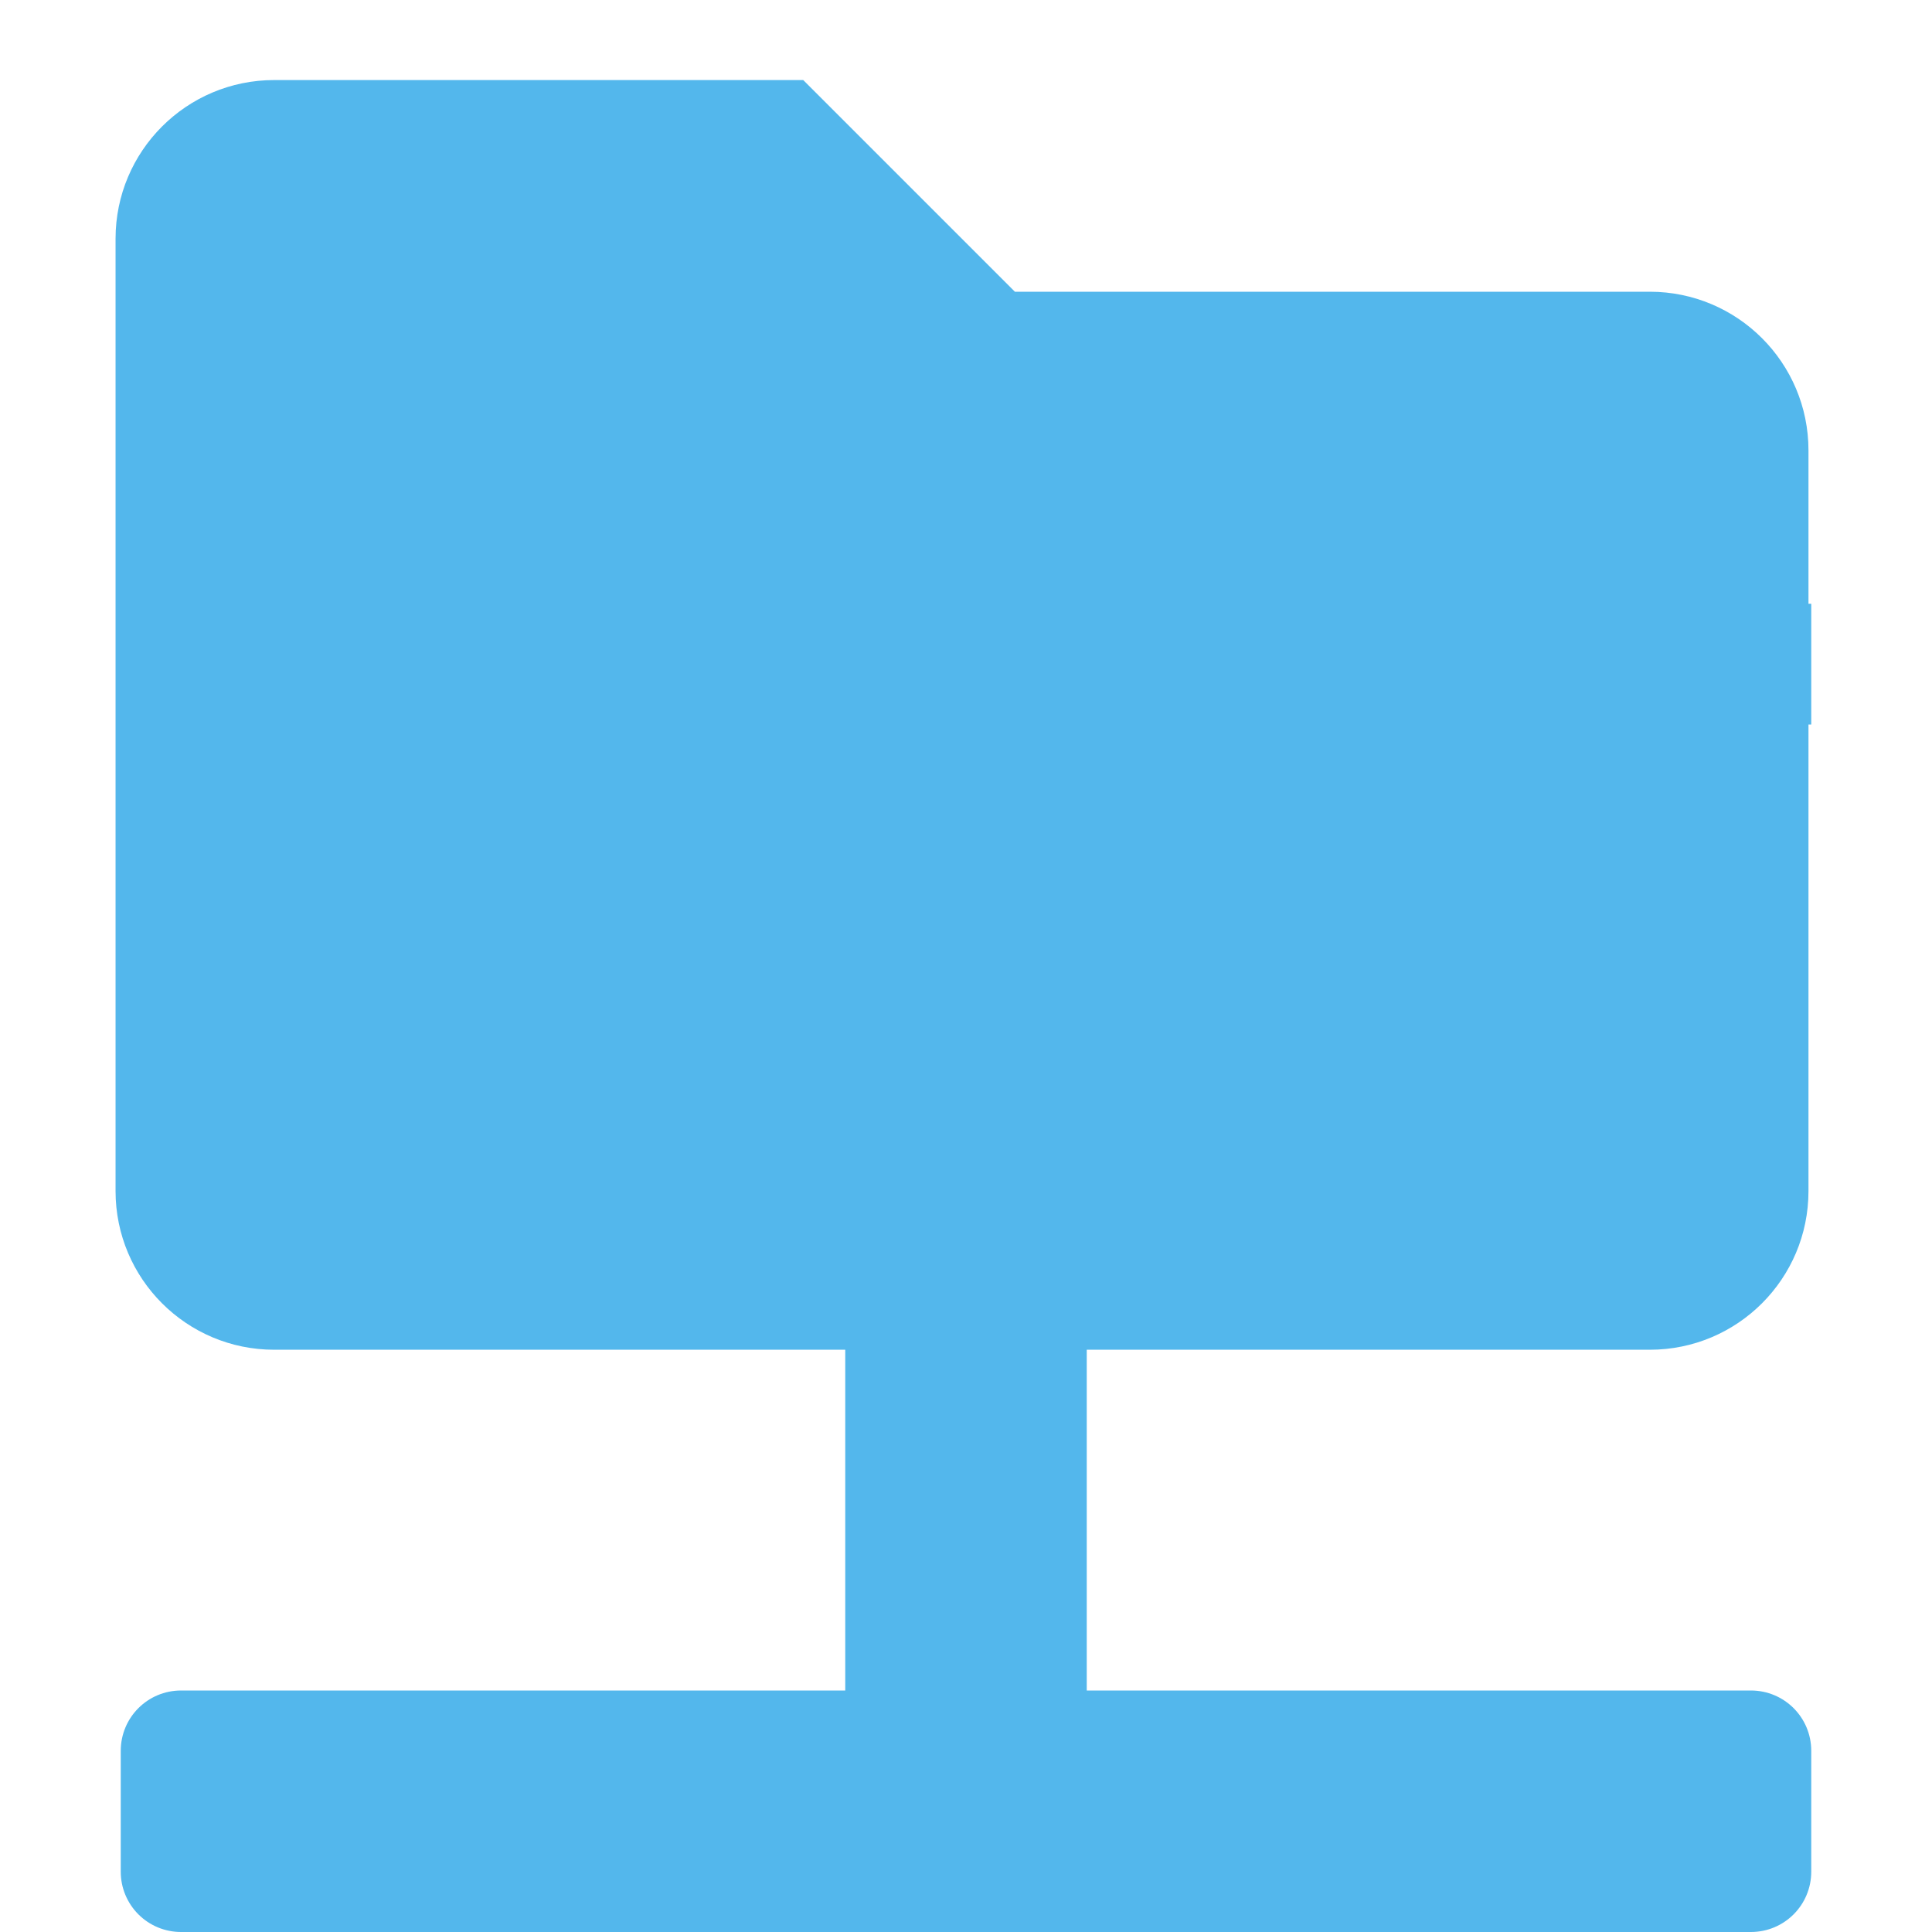
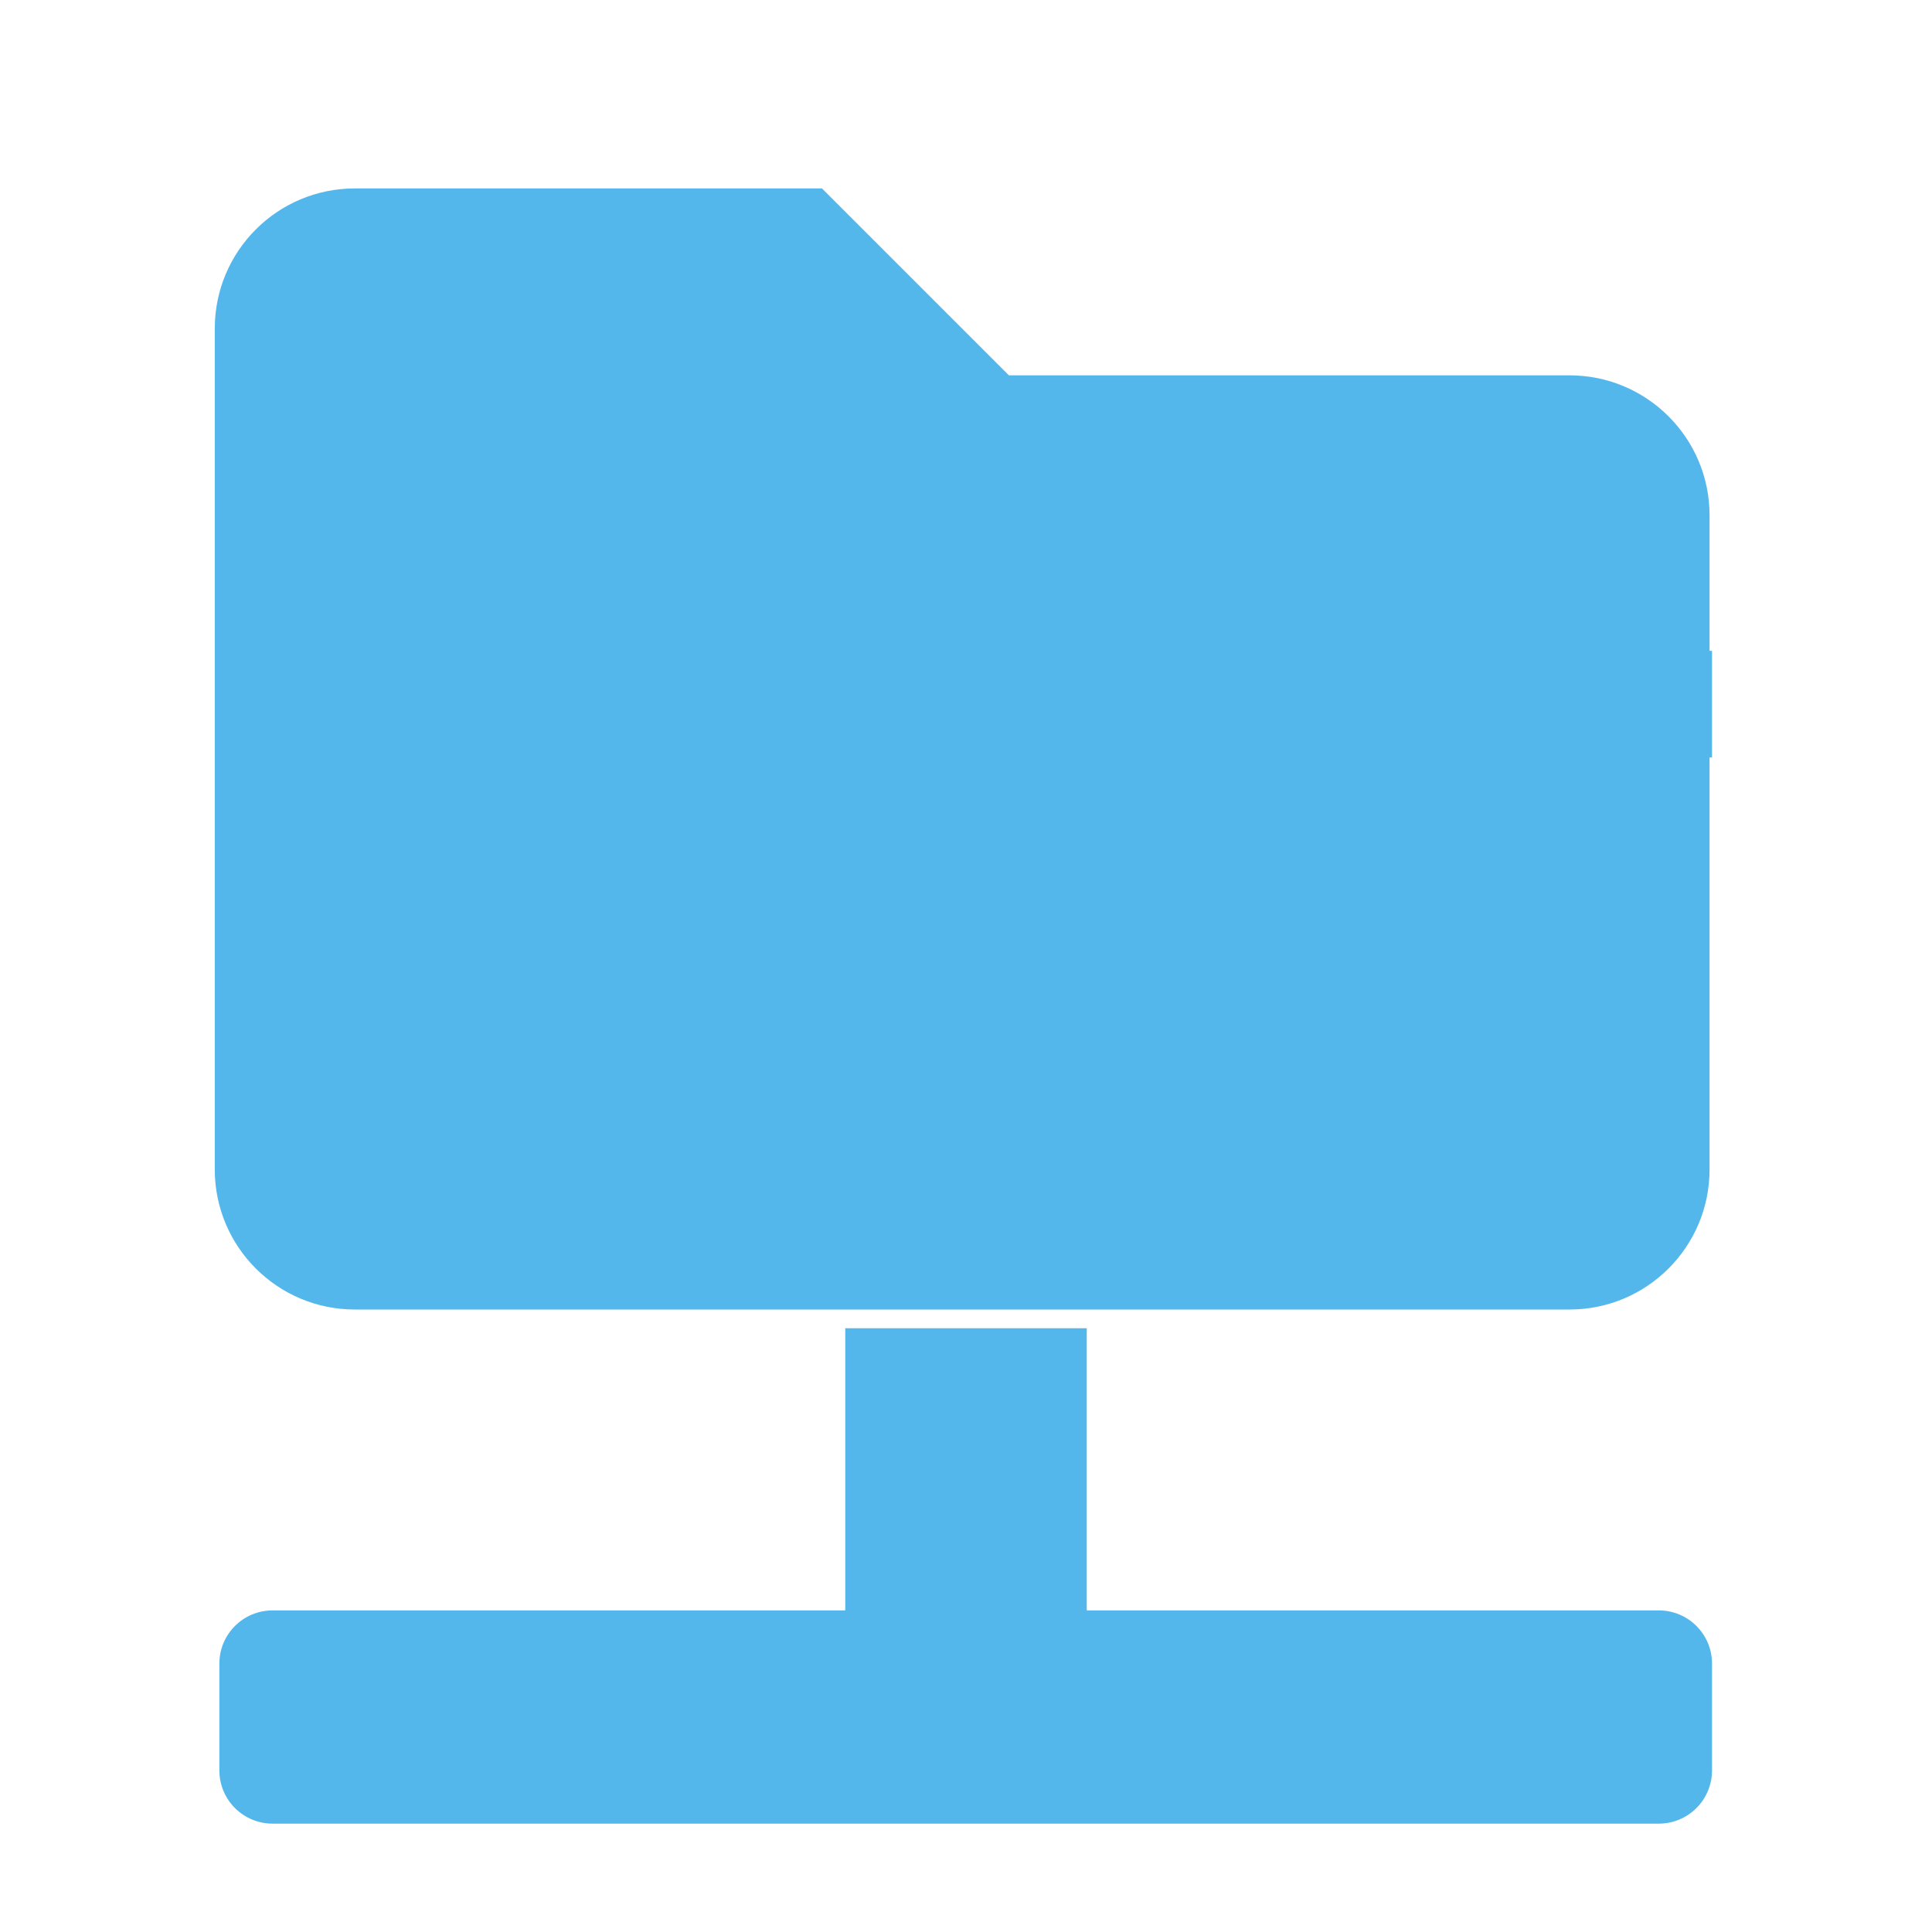
- <svg xmlns="http://www.w3.org/2000/svg" width="16" height="16" version="1.1" id="svg12">
-   <defs id="defs16" color="#53b7ec" fill="#53b7ec" style="" />
-   <path style="" id="path6" d="m 5,6 h 9 v 5 H 5 Z m 8,-3 h 1 v 1 h -1 z m 1,2 h 1 V 6 H 14 Z M 4,5 H 5 V 6 H 4 Z m -2.5,9 h 13 c 0.277,0 0.5,0.223 0.5,0.5 v 1 C 15,15.777 14.777,16 14.5,16 H 1.5 A 0.499,0.499 0 0 1 1,15.5 v -1 C 1,14.223 1.223,14 1.5,14 Z" color="#53b7ec" fill="#53b7ec" />
-   <path style="" id="path8" d="m 7,11 h 2 v 4 H 7 Z" color="#53b7ec" fill="#53b7ec" />
-   <path d="M 13.663,2.416 H 8.405 L 6.652,0.663 H 2.271 c -0.726,0 -1.314,0.588 -1.314,1.314 V 9.864 c 0,0.726 0.588,1.314 1.314,1.314 H 13.663 c 0.726,0 1.314,-0.588 1.314,-1.314 V 3.73 c 0,-0.726 -0.588,-1.314 -1.314,-1.314 z" class="" style="color:#53b7ec;fill:#53b7ec;stroke-width:0.027" id="path2" />
+ <svg xmlns="http://www.w3.org/2000/svg" id="svg12" version="1.1" height="16" width="16">
+   <defs style="" fill="#53b7ec" color="#53b7ec" id="defs16" />
+   <path fill="#53b7ec" color="#53b7ec" d="m 7,11 h 2 v 4 H 7 Z" id="path8" style="" />
+   <g transform="matrix(0.8829688,0,0,0.8829688,0.9336979,0.9750633)" id="g836">
+     <path id="path6" d="m 5,6 h 9 v 5 H 5 Z m 8,-3 h 1 v 1 h -1 z m 1,2 h 1 V 6 H 14 Z M 4,5 H 5 V 6 H 4 Z m -2.5,9 h 13 c 0.277,0 0.5,0.223 0.5,0.5 v 1 C 15,15.777 14.777,16 14.5,16 H 1.5 A 0.499,0.499 0 0 1 1,15.5 v -1 C 1,14.223 1.223,14 1.5,14 Z" color="#53b7ec" fill="#53b7ec" />
+     <path d="M 13.663,2.416 H 8.405 L 6.652,0.663 H 2.271 c -0.726,0 -1.314,0.588 -1.314,1.314 V 9.864 c 0,0.726 0.588,1.314 1.314,1.314 H 13.663 c 0.726,0 1.314,-0.588 1.314,-1.314 V 3.73 c 0,-0.726 -0.588,-1.314 -1.314,-1.314 z" class="" style="color:#53b7ec;fill:#53b7ec;stroke-width:0.027" id="path2" />
+   </g>
</svg>
